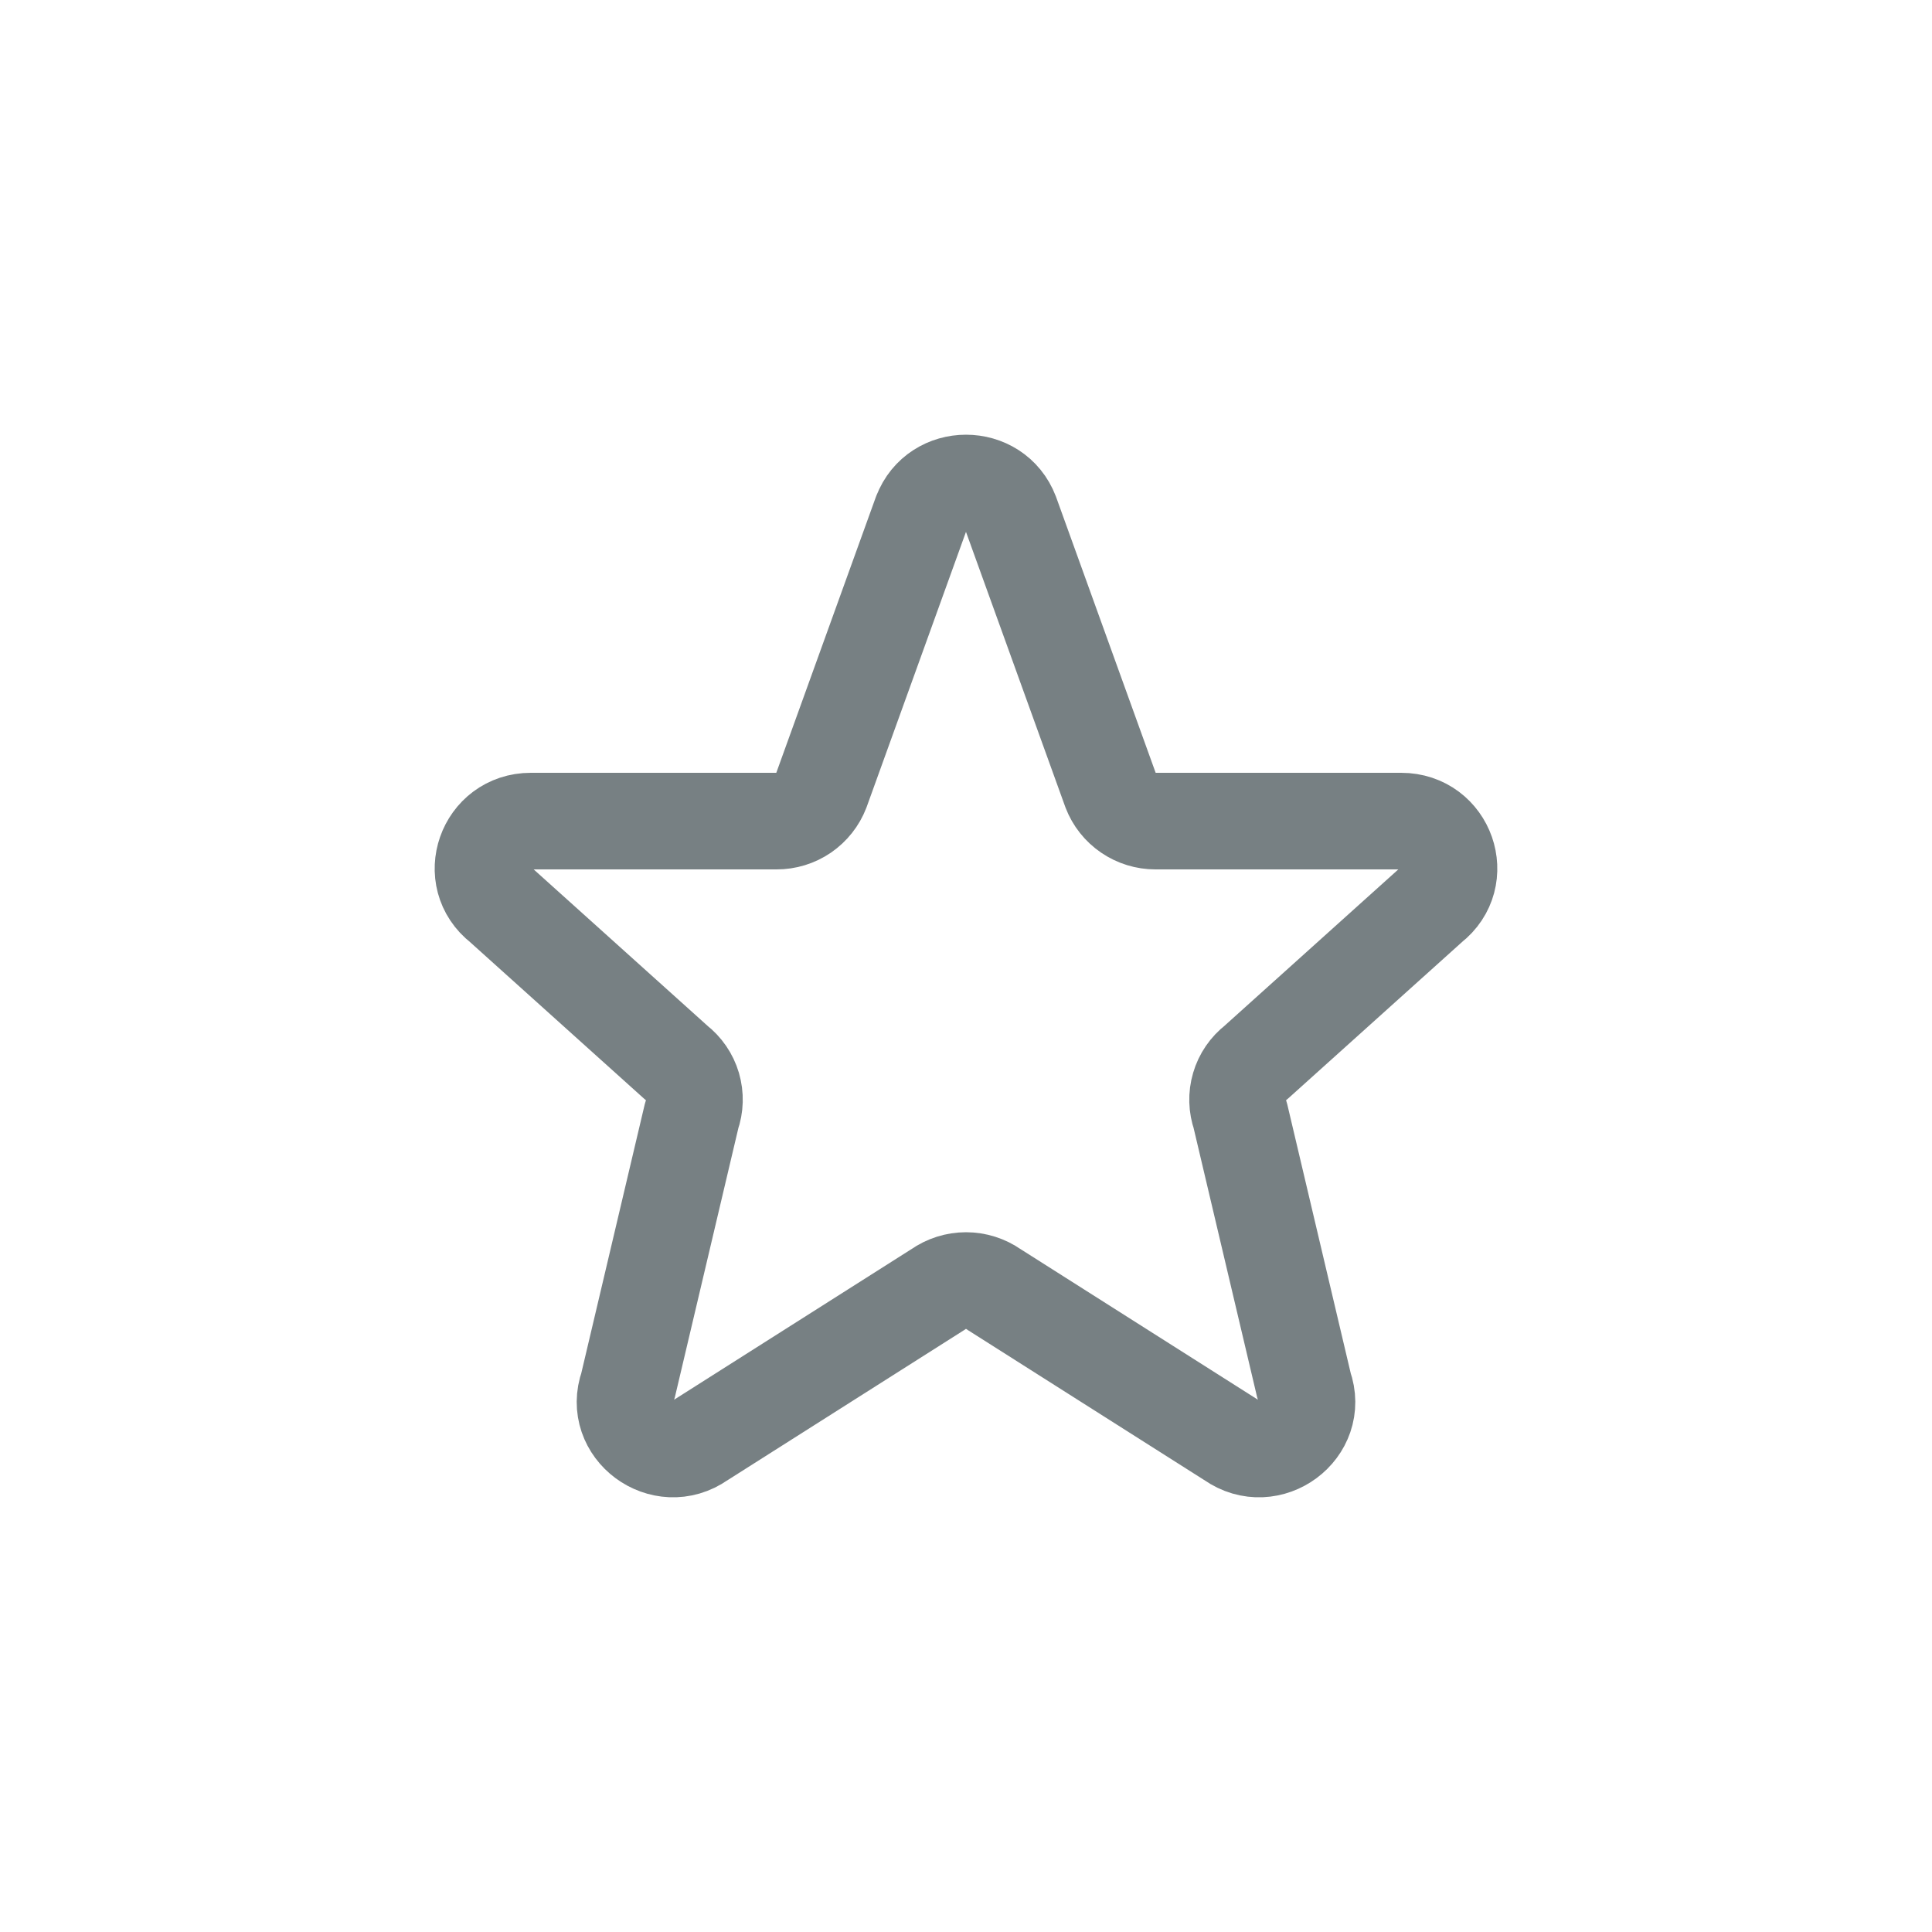
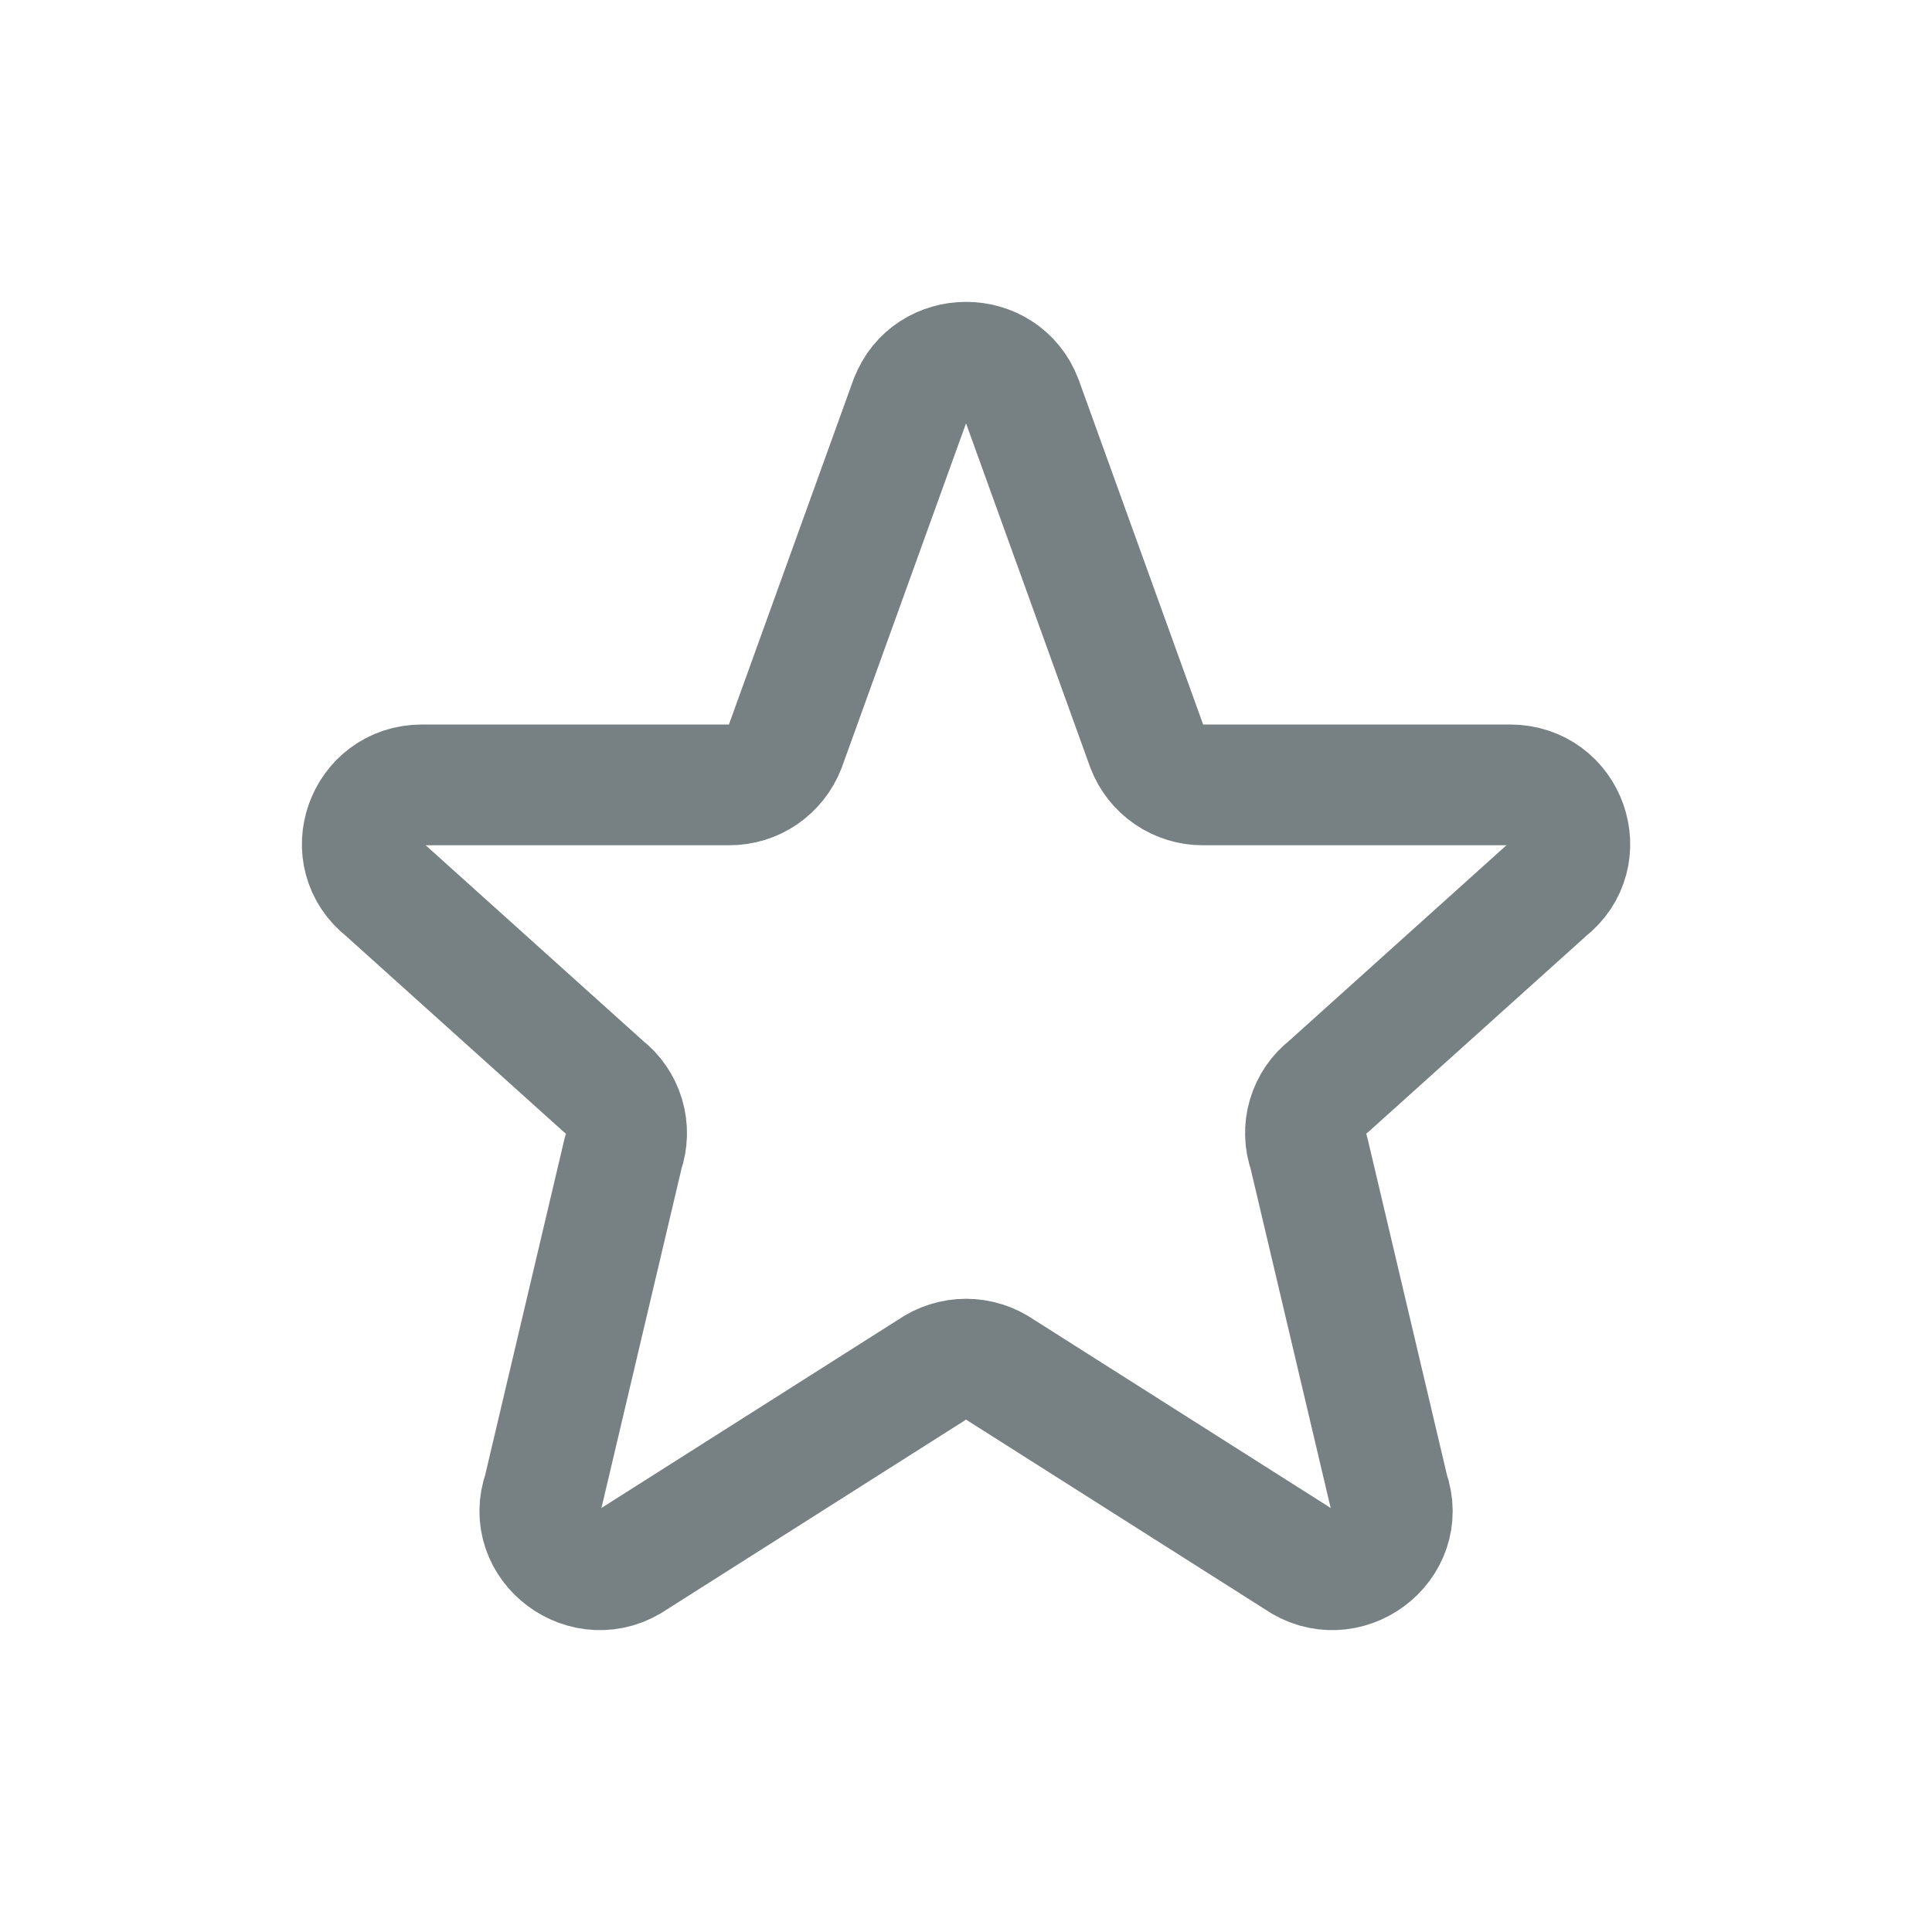
- <svg xmlns="http://www.w3.org/2000/svg" width="40" height="40" viewBox="0 0 40 40" fill="none">
-   <mask id="mask0_2113_17217" style="mask-type:alpha" maskUnits="userSpaceOnUse" x="0" y="0" width="40" height="40">
-     <path d="M19.074 10.633C19.394 9.789 20.605 9.789 20.926 10.633L22.996 16.367C23.068 16.554 23.195 16.714 23.361 16.827C23.526 16.94 23.722 17 23.922 17H29.009C29.949 17 30.359 18.17 29.62 18.743L26 22C25.838 22.125 25.719 22.297 25.662 22.494C25.604 22.69 25.61 22.899 25.678 23.092L27 28.695C27.322 29.595 26.28 30.368 25.492 29.814L20.575 26.694C20.407 26.576 20.206 26.512 20 26.512C19.794 26.512 19.593 26.576 19.425 26.694L14.508 29.814C13.721 30.368 12.678 29.594 13 28.695L14.322 23.092C14.391 22.899 14.396 22.69 14.339 22.494C14.281 22.297 14.162 22.125 14 22L10.38 18.743C9.64 18.17 10.052 17 10.99 17H16.077C16.277 17.001 16.473 16.941 16.639 16.828C16.804 16.714 16.931 16.554 17.003 16.367L19.073 10.633H19.074Z" stroke="black" stroke-width="2" stroke-linecap="round" stroke-linejoin="round" />
-   </mask>
-   <g mask="url(#mask0_2113_17217)">
-     <path d="M0 0H40V40H0V0Z" fill="#778083" />
-   </g>
+ <svg xmlns="http://www.w3.org/2000/svg" width="32" height="32" viewBox="0 0 32 32" fill="none">
+   <path d="M15.075 6.633C15.395 5.789 16.606 5.789 16.927 6.633L18.997 12.367C19.069 12.554 19.196 12.714 19.361 12.827C19.527 12.94 19.722 13.001 19.923 13H25.01C25.95 13 26.36 14.17 25.621 14.743L22.001 18C21.838 18.125 21.72 18.297 21.662 18.494C21.604 18.69 21.61 18.899 21.679 19.092L23.001 24.695C23.323 25.595 22.281 26.368 21.493 25.814L16.576 22.694C16.407 22.576 16.206 22.512 16.001 22.512C15.795 22.512 15.594 22.576 15.426 22.694L10.509 25.814C9.722 26.368 8.679 25.594 9.001 24.695L10.323 19.092C10.391 18.899 10.397 18.69 10.339 18.494C10.281 18.297 10.163 18.125 10.001 18L6.381 14.743C5.641 14.17 6.053 13 6.991 13H12.078C12.278 13.001 12.474 12.941 12.639 12.828C12.804 12.714 12.931 12.554 13.004 12.367L15.074 6.633H15.075Z" stroke="#778083" stroke-width="2" stroke-linecap="round" stroke-linejoin="round" />
</svg>
